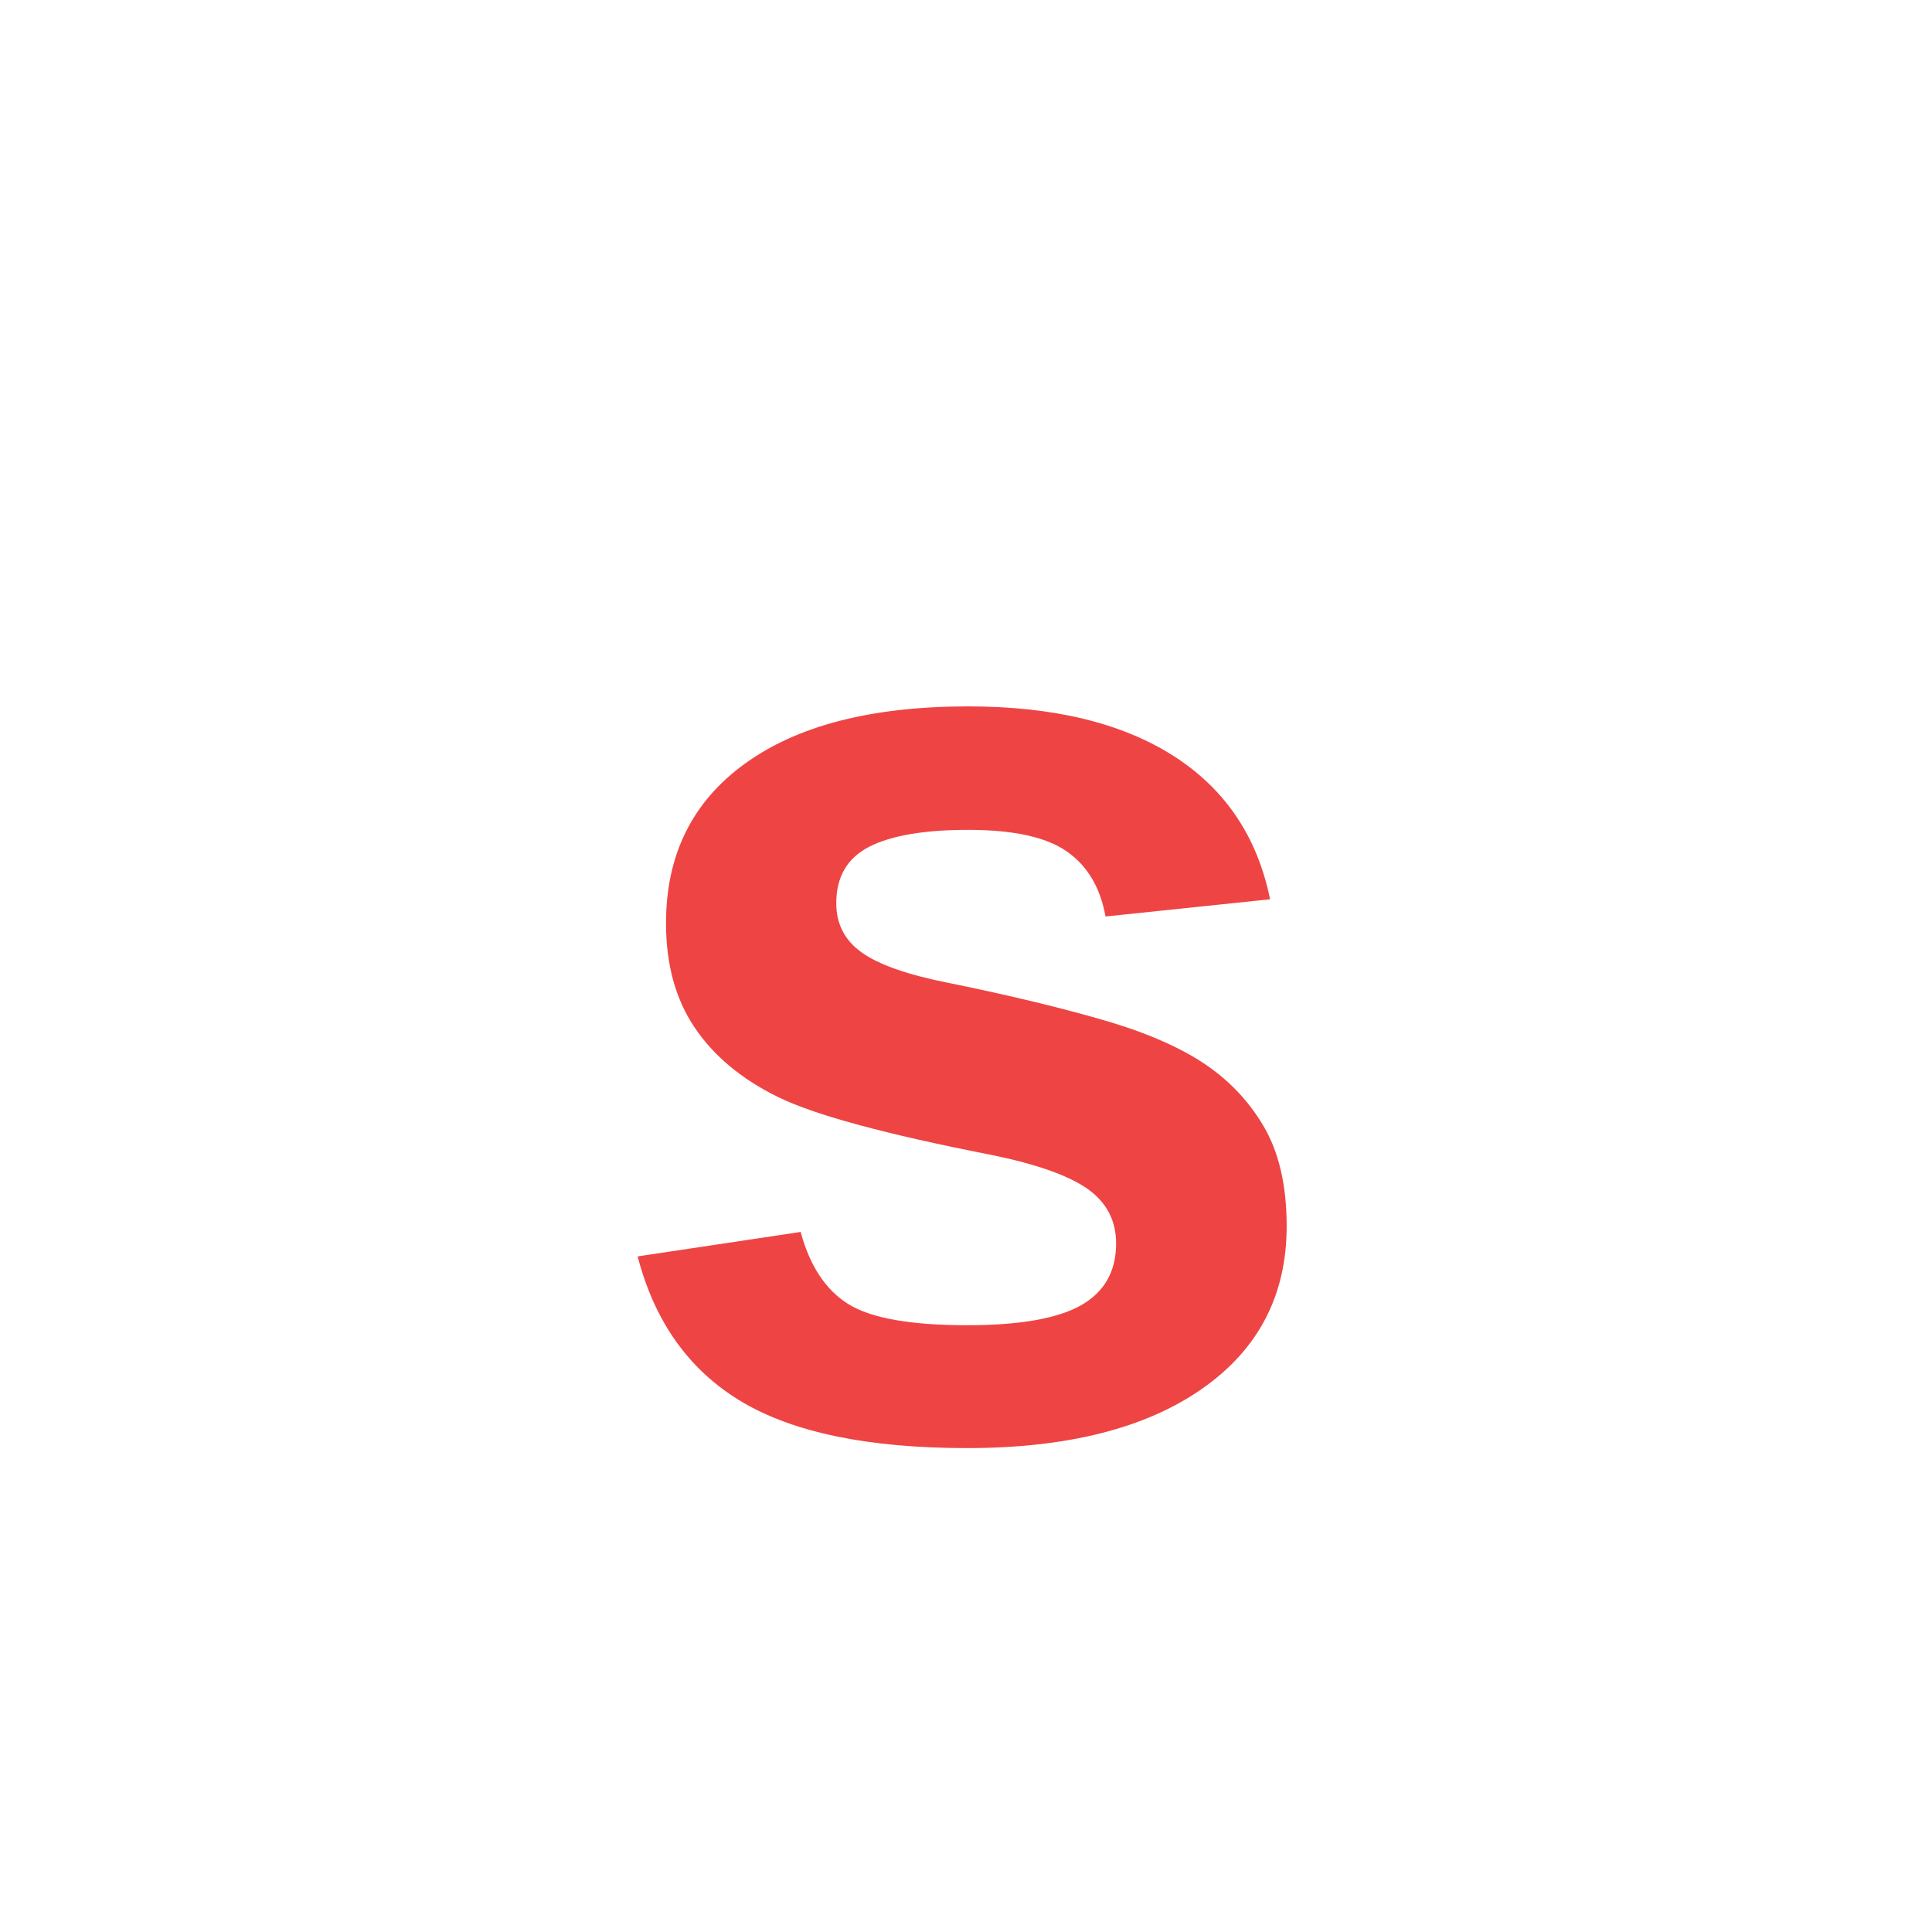
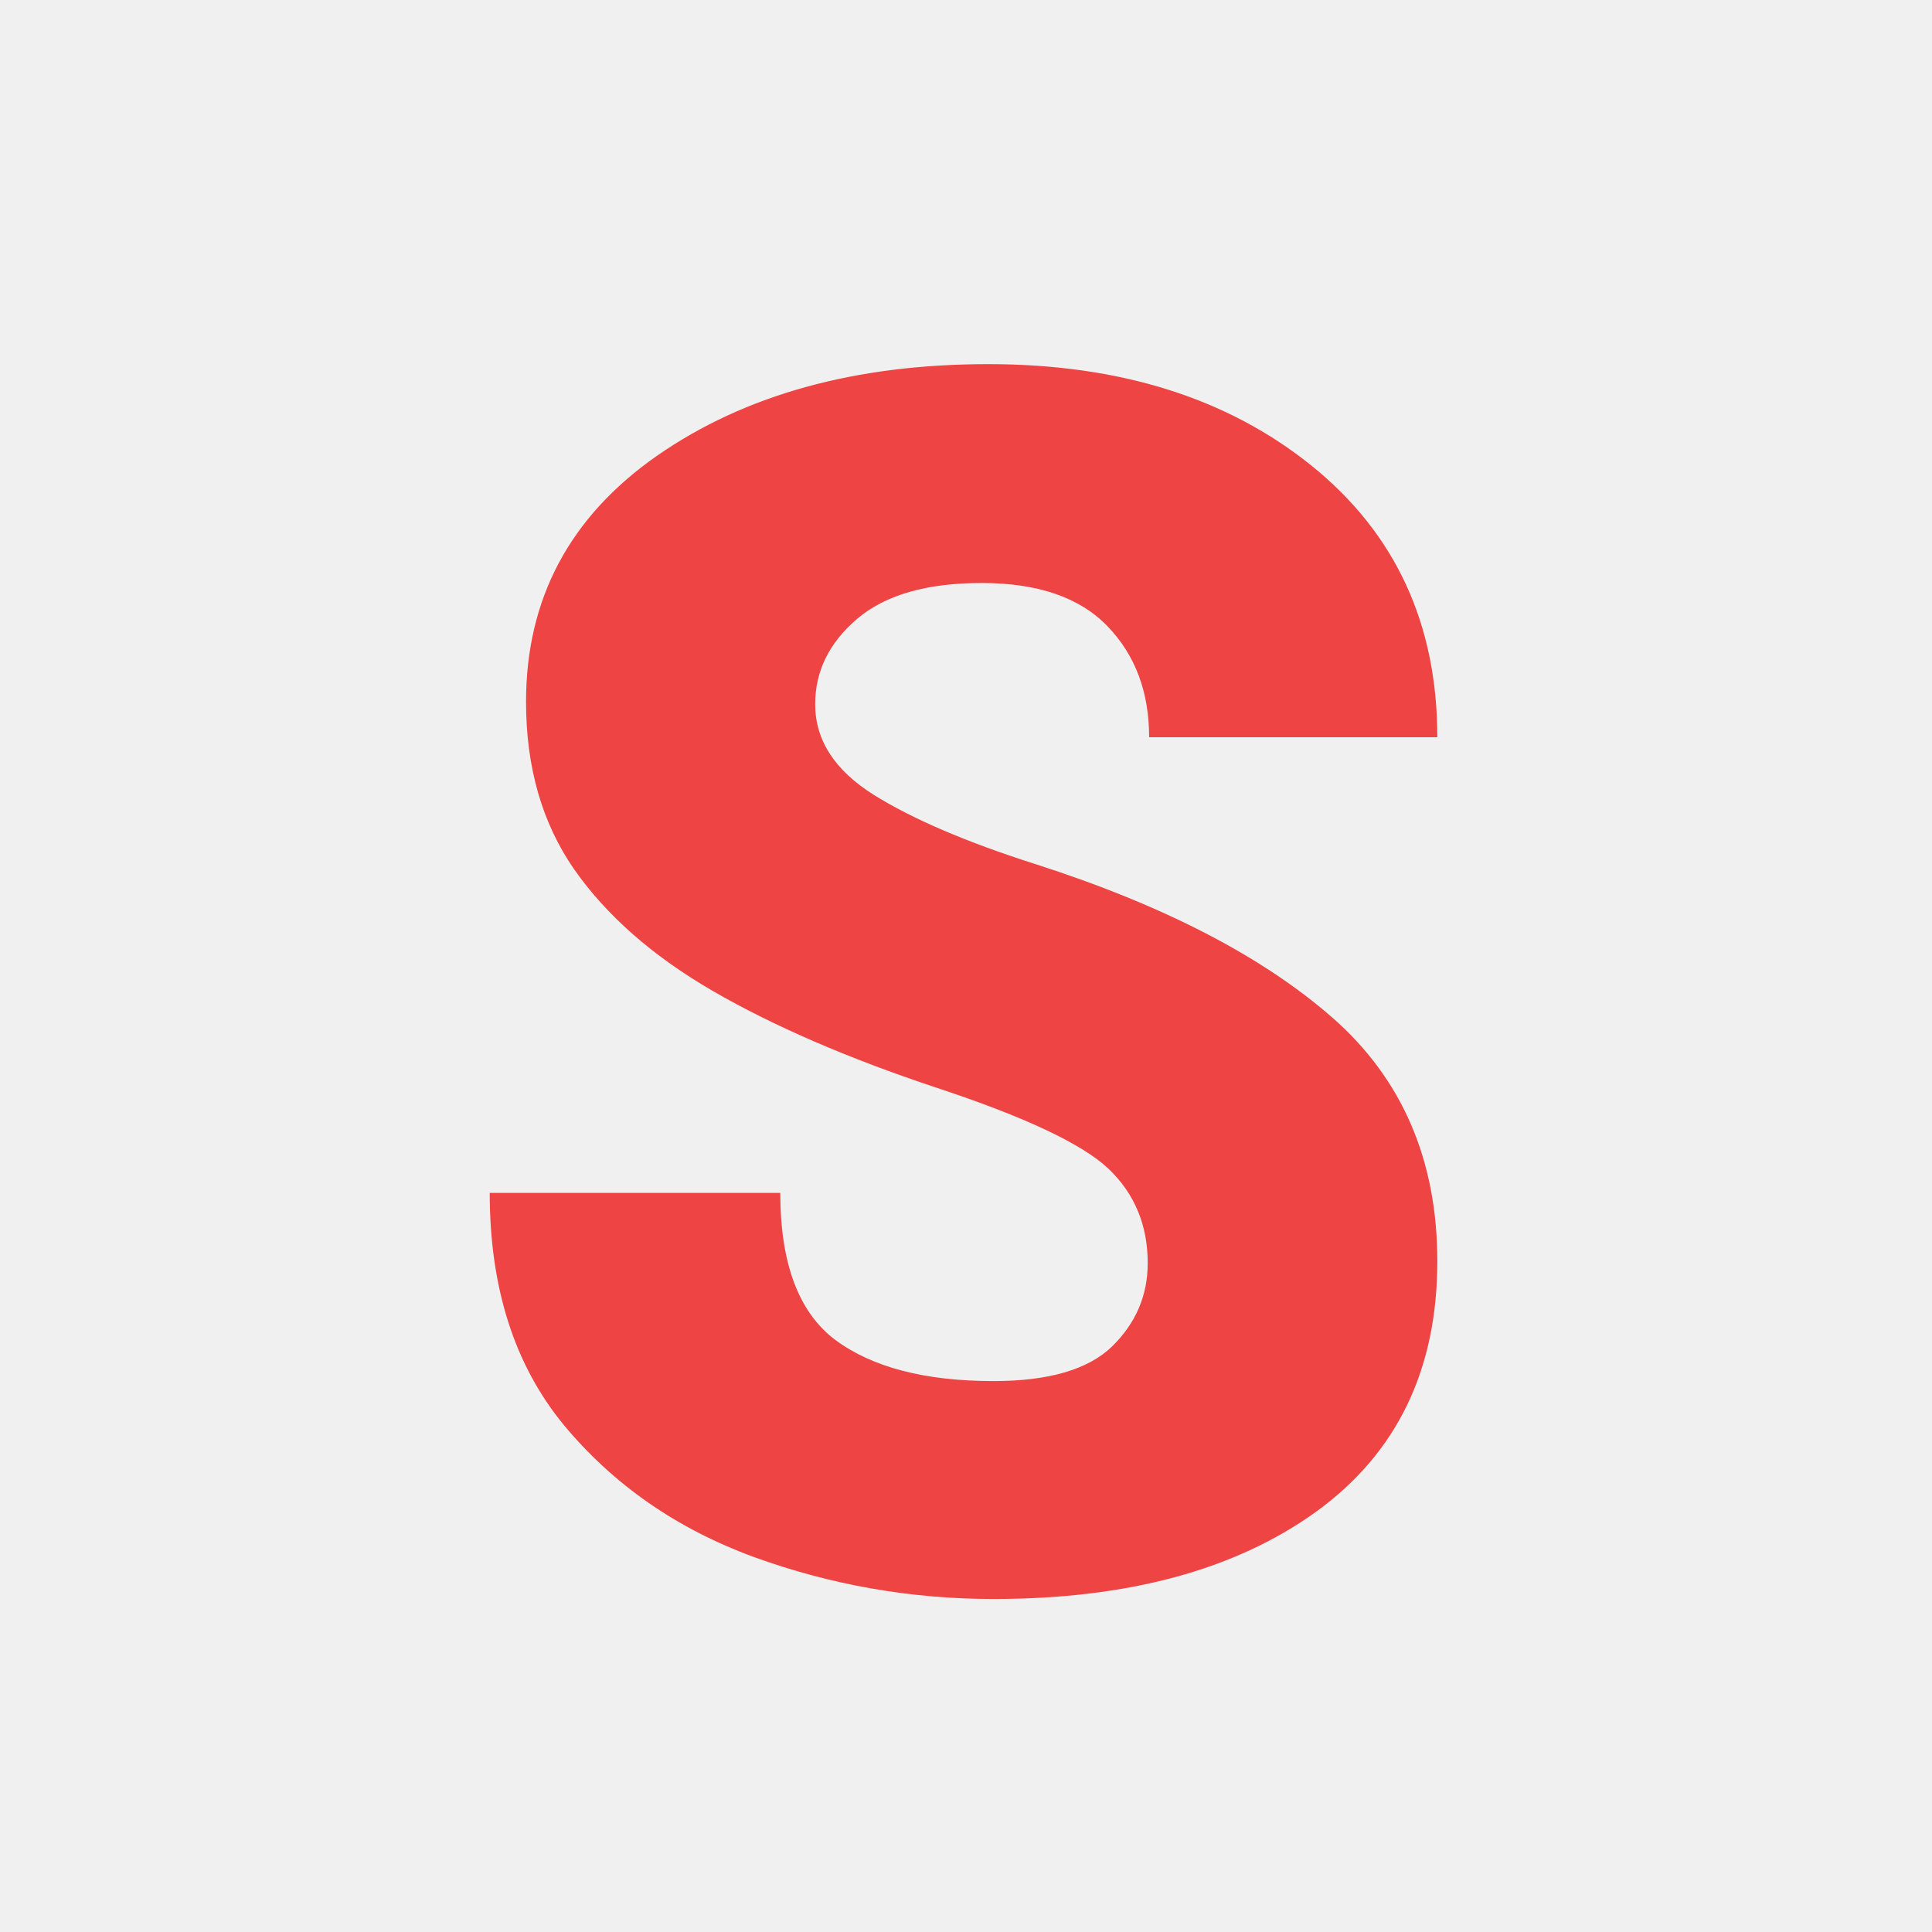
- <svg xmlns="http://www.w3.org/2000/svg" viewBox="0 0 100 100">
-   <rect width="100" height="100" fill="white" />
-   <text x="50" y="50" font-family="Arial, sans-serif" font-size="70" font-weight="bold" fill="#ef4444" text-anchor="middle" dominant-baseline="central">s</text>
+ <svg xmlns="http://www.w3.org/2000/svg" viewBox="0 0 64 64" width="64" height="64">
+   <text x="50%" y="52%" text-anchor="middle" dominant-baseline="central" font-family="Segoe UI, Roboto, Arial, sans-serif" font-weight="800" font-size="56" fill="#EF4444">S</text>
</svg>
